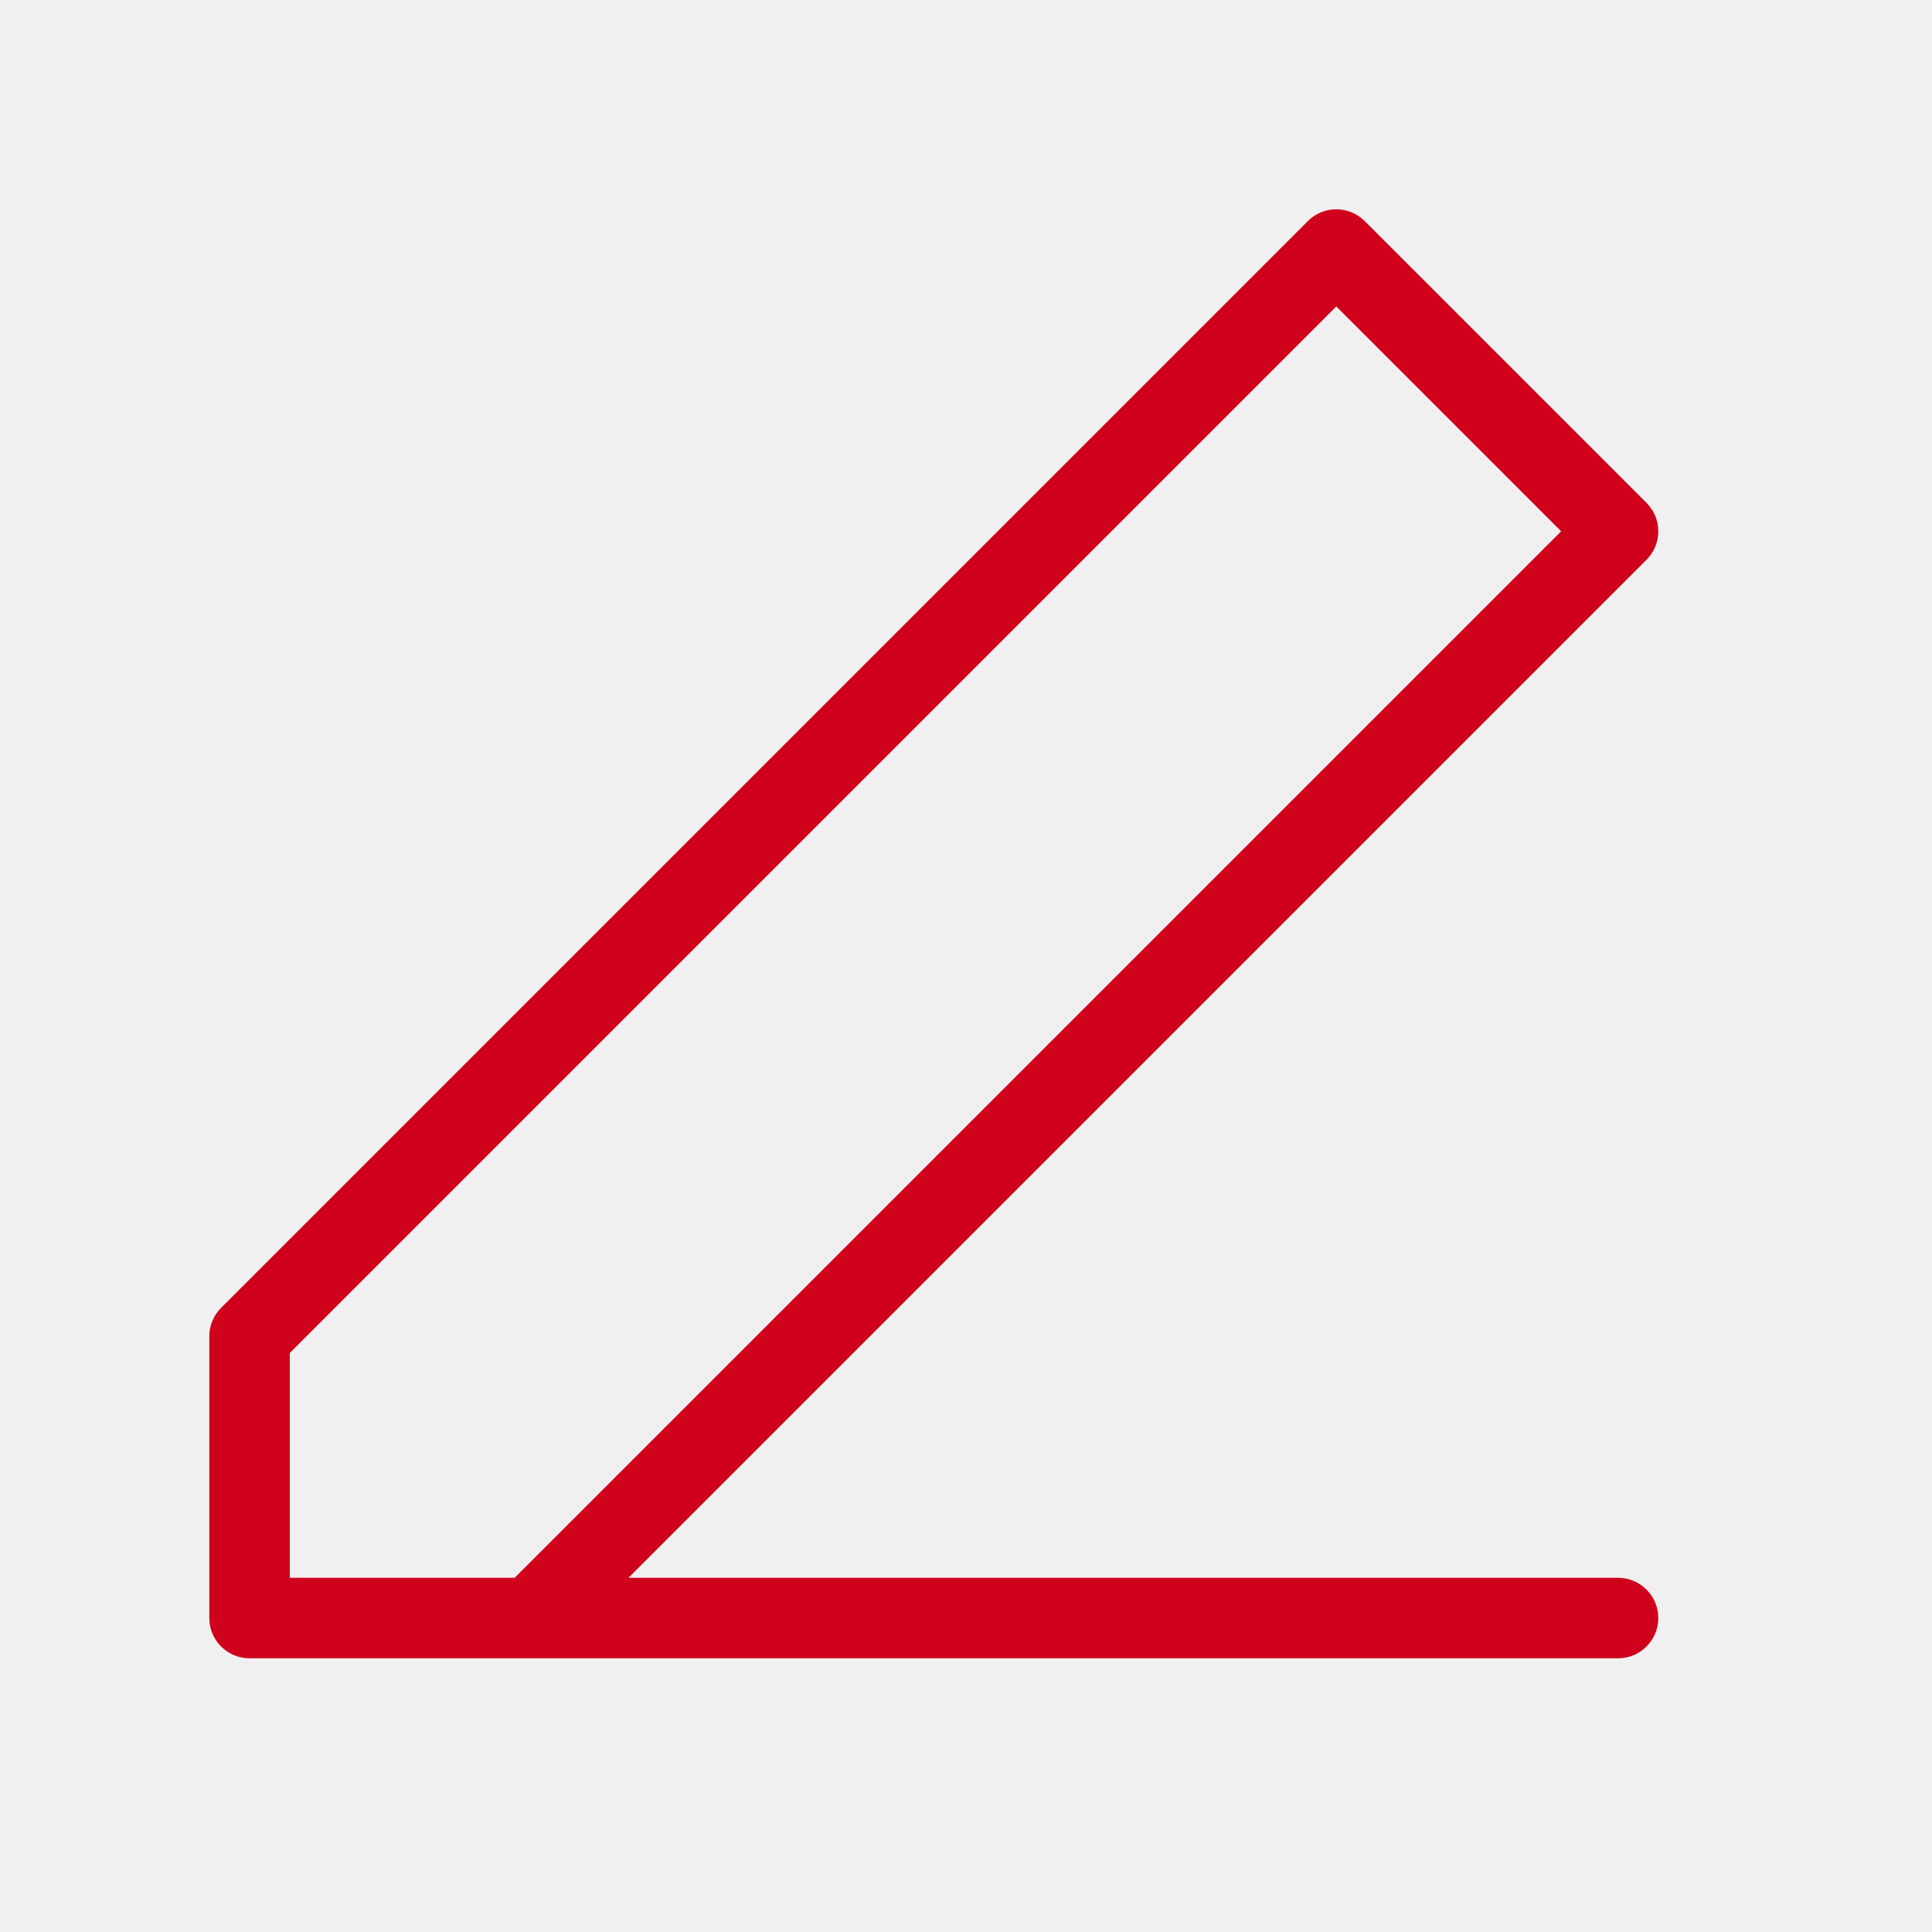
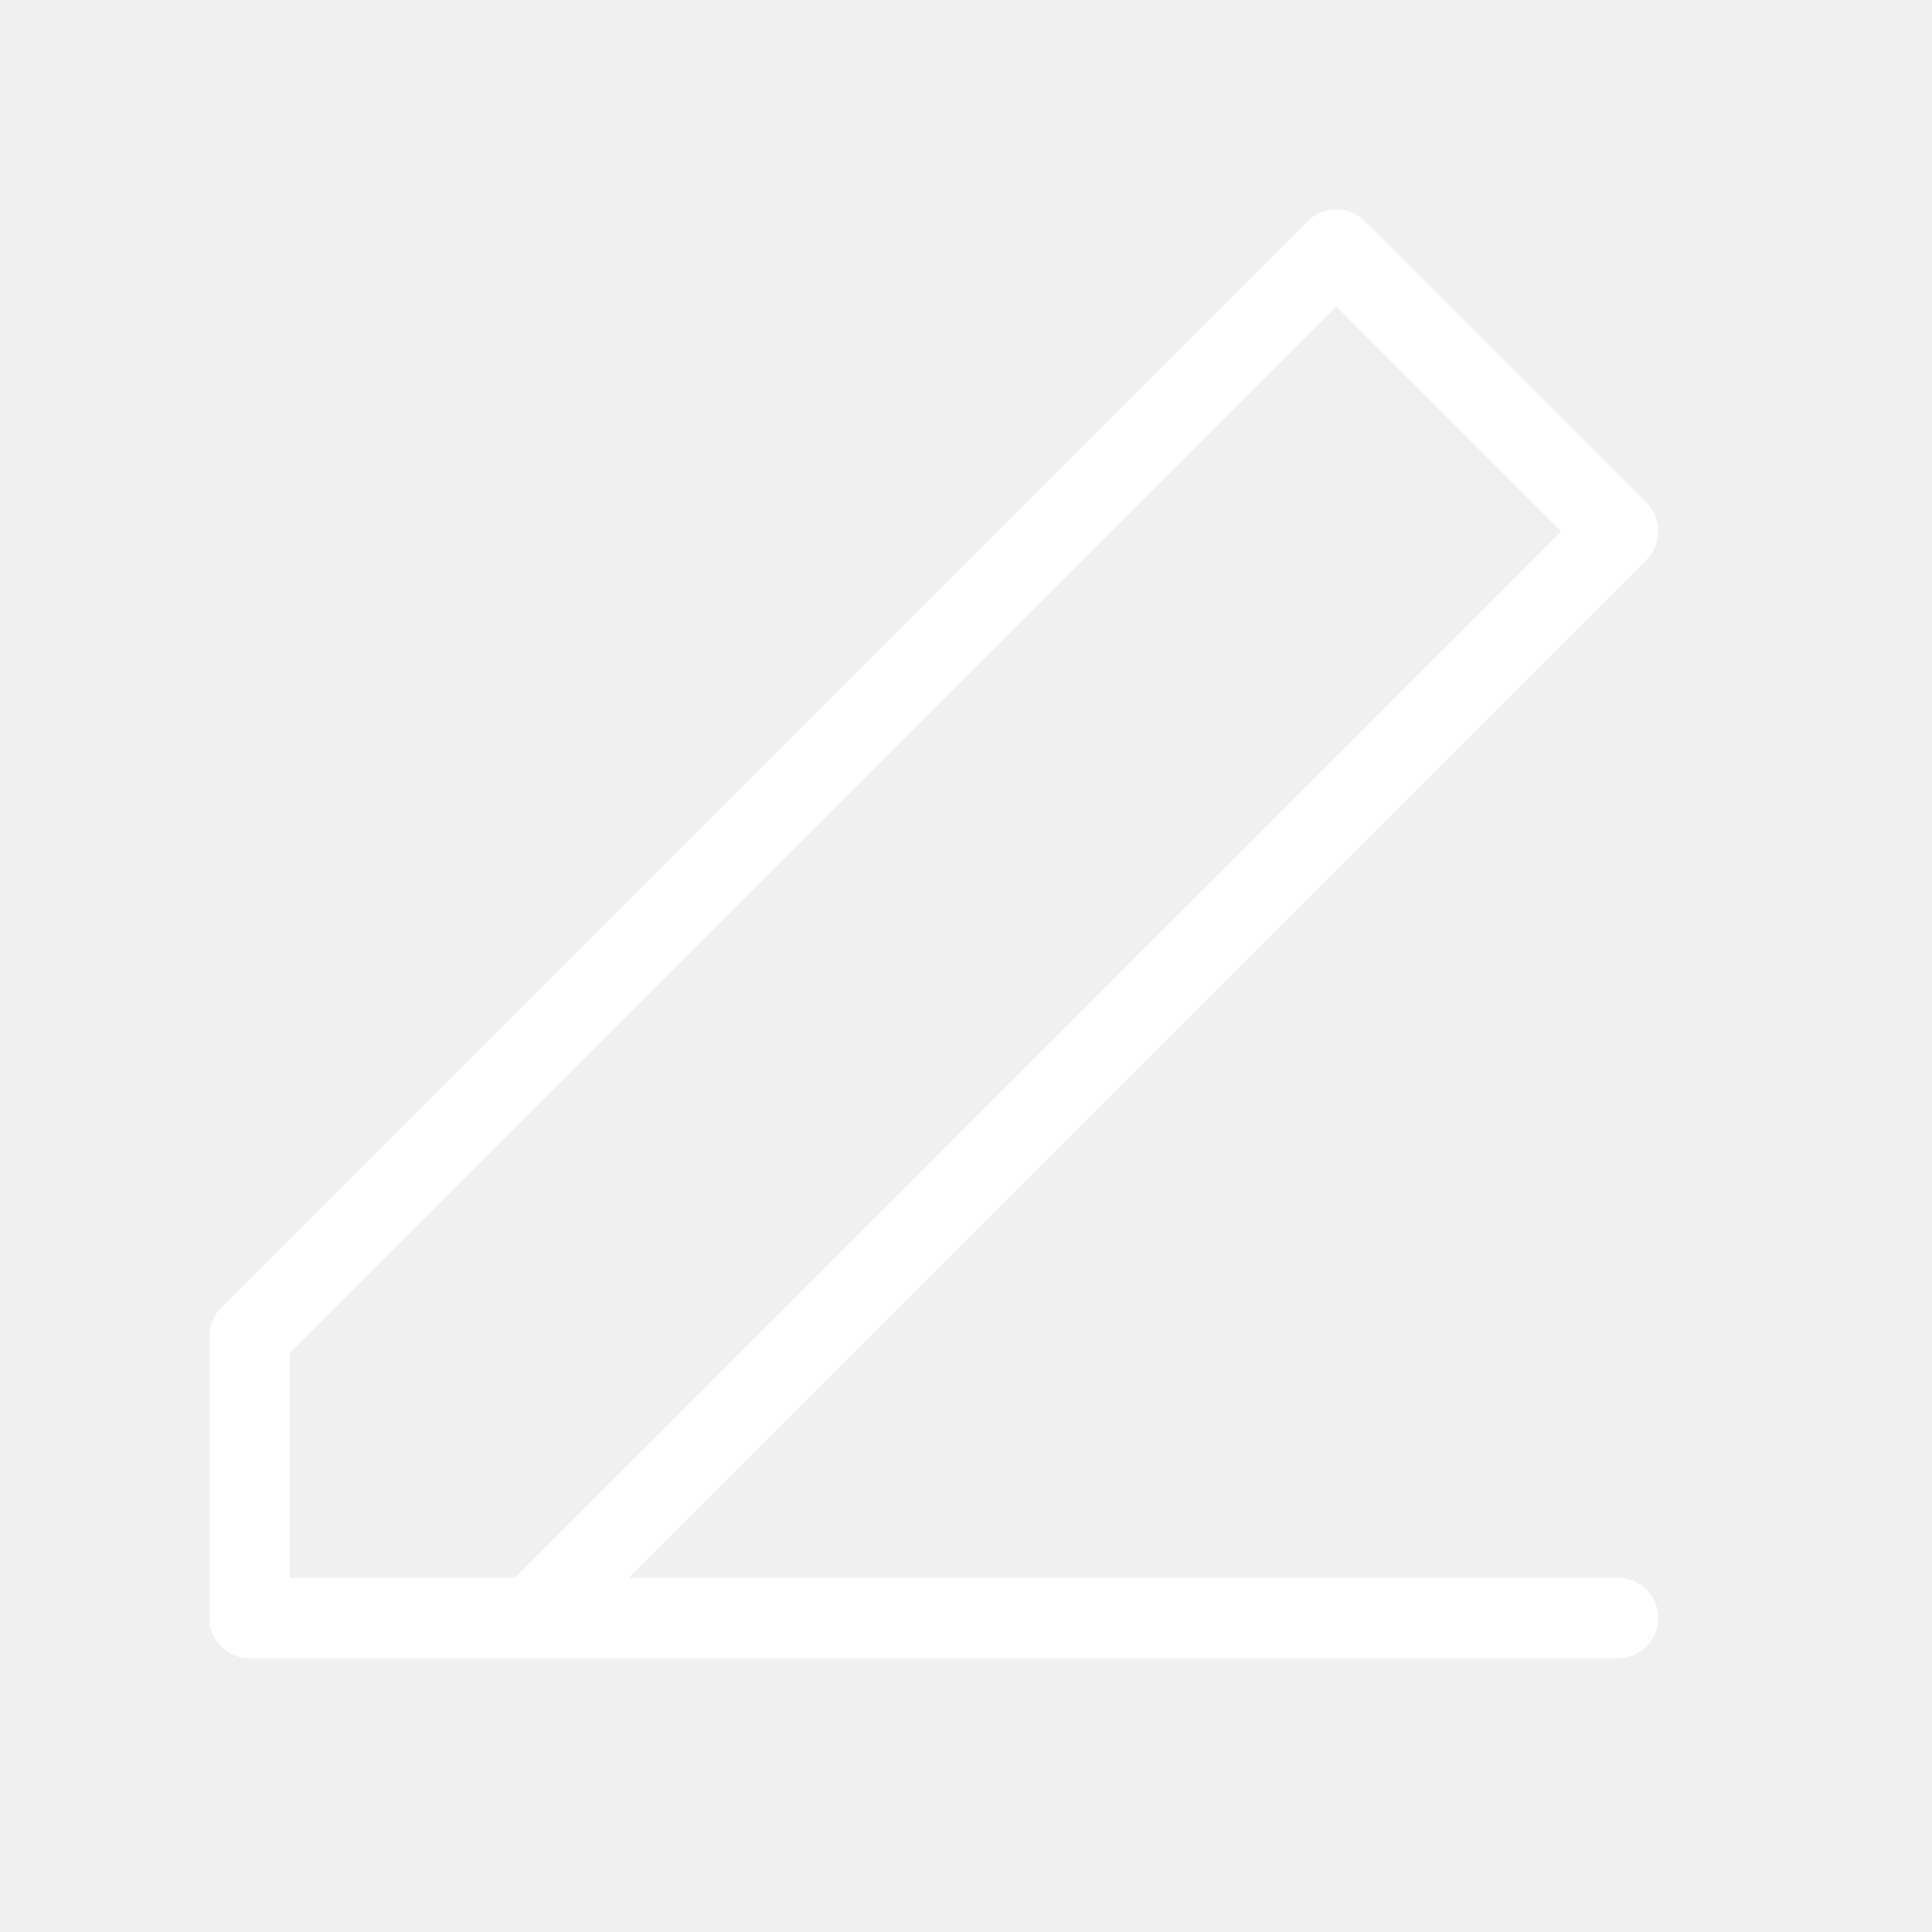
- <svg xmlns="http://www.w3.org/2000/svg" width="120px" height="120px" viewBox="0 0 120 120" version="1.1">
+ <svg xmlns="http://www.w3.org/2000/svg" version="1.1" id="Calque_1" x="0px" y="0px" width="120px" height="120px" viewBox="0 0 120 120" enable-background="new 0 0 120 120" xml:space="preserve">
  <description>Created with Sketch (http://www.bohemiancoding.com/sketch)</description>
-   <defs />
-   <g id="Page-1" stroke="none" stroke-width="1" fill="none" fill-rule="evenodd">
+   <g id="Page-1">
    <g id="noun_53027_cc" transform="translate(13, 13)">
-       <path d="M70,6.036 L5,71.035 L5,85 L12.5,85 L18.964,85 L83.965,20 L70,6.036 Z" id="Shape" />
-       <path d="M87.5,85 L26.035,85 L89.267,21.768 C90.244,20.792 90.244,19.209 89.267,18.233 L71.767,0.733 C70.79,-0.244 69.208,-0.244 68.232,0.733 L0.732,68.233 C0.263,68.701 0,69.337 0,70 L0,87.5 C0,88.881 1.119,90 2.5,90 L87.5,90 C88.881,90 90,88.881 90,87.5 C90,86.119 88.881,85 87.5,85 L87.5,85 Z M5,85 L5,71.035 L70,6.035 L83.965,20 L18.965,85 L5,85 L5,85 Z" id="Shape" fill="#D0011B" />
+       <path id="Shape" fill="none" d="M70,6.036L5,71.035V85h7.5h6.464l65.001-65L70,6.036z" />
+       <path id="Shape_1_" fill="#FFFFFF" d="M87.5,85H26.035l63.232-63.232c0.977-0.976,0.977-2.559,0-3.535    l-17.5-17.5c-0.979-0.977-2.561-0.977-3.535,0l-67.5,67.5C0.263,68.701,0,69.337,0,70v17.5C0,88.881,1.119,90,2.5,90h85    c1.381,0,2.5-1.119,2.5-2.5S88.881,85,87.5,85L87.5,85z M5,85V71.035l65-65L83.965,20l-65,65H5L5,85z" />
    </g>
  </g>
</svg>
